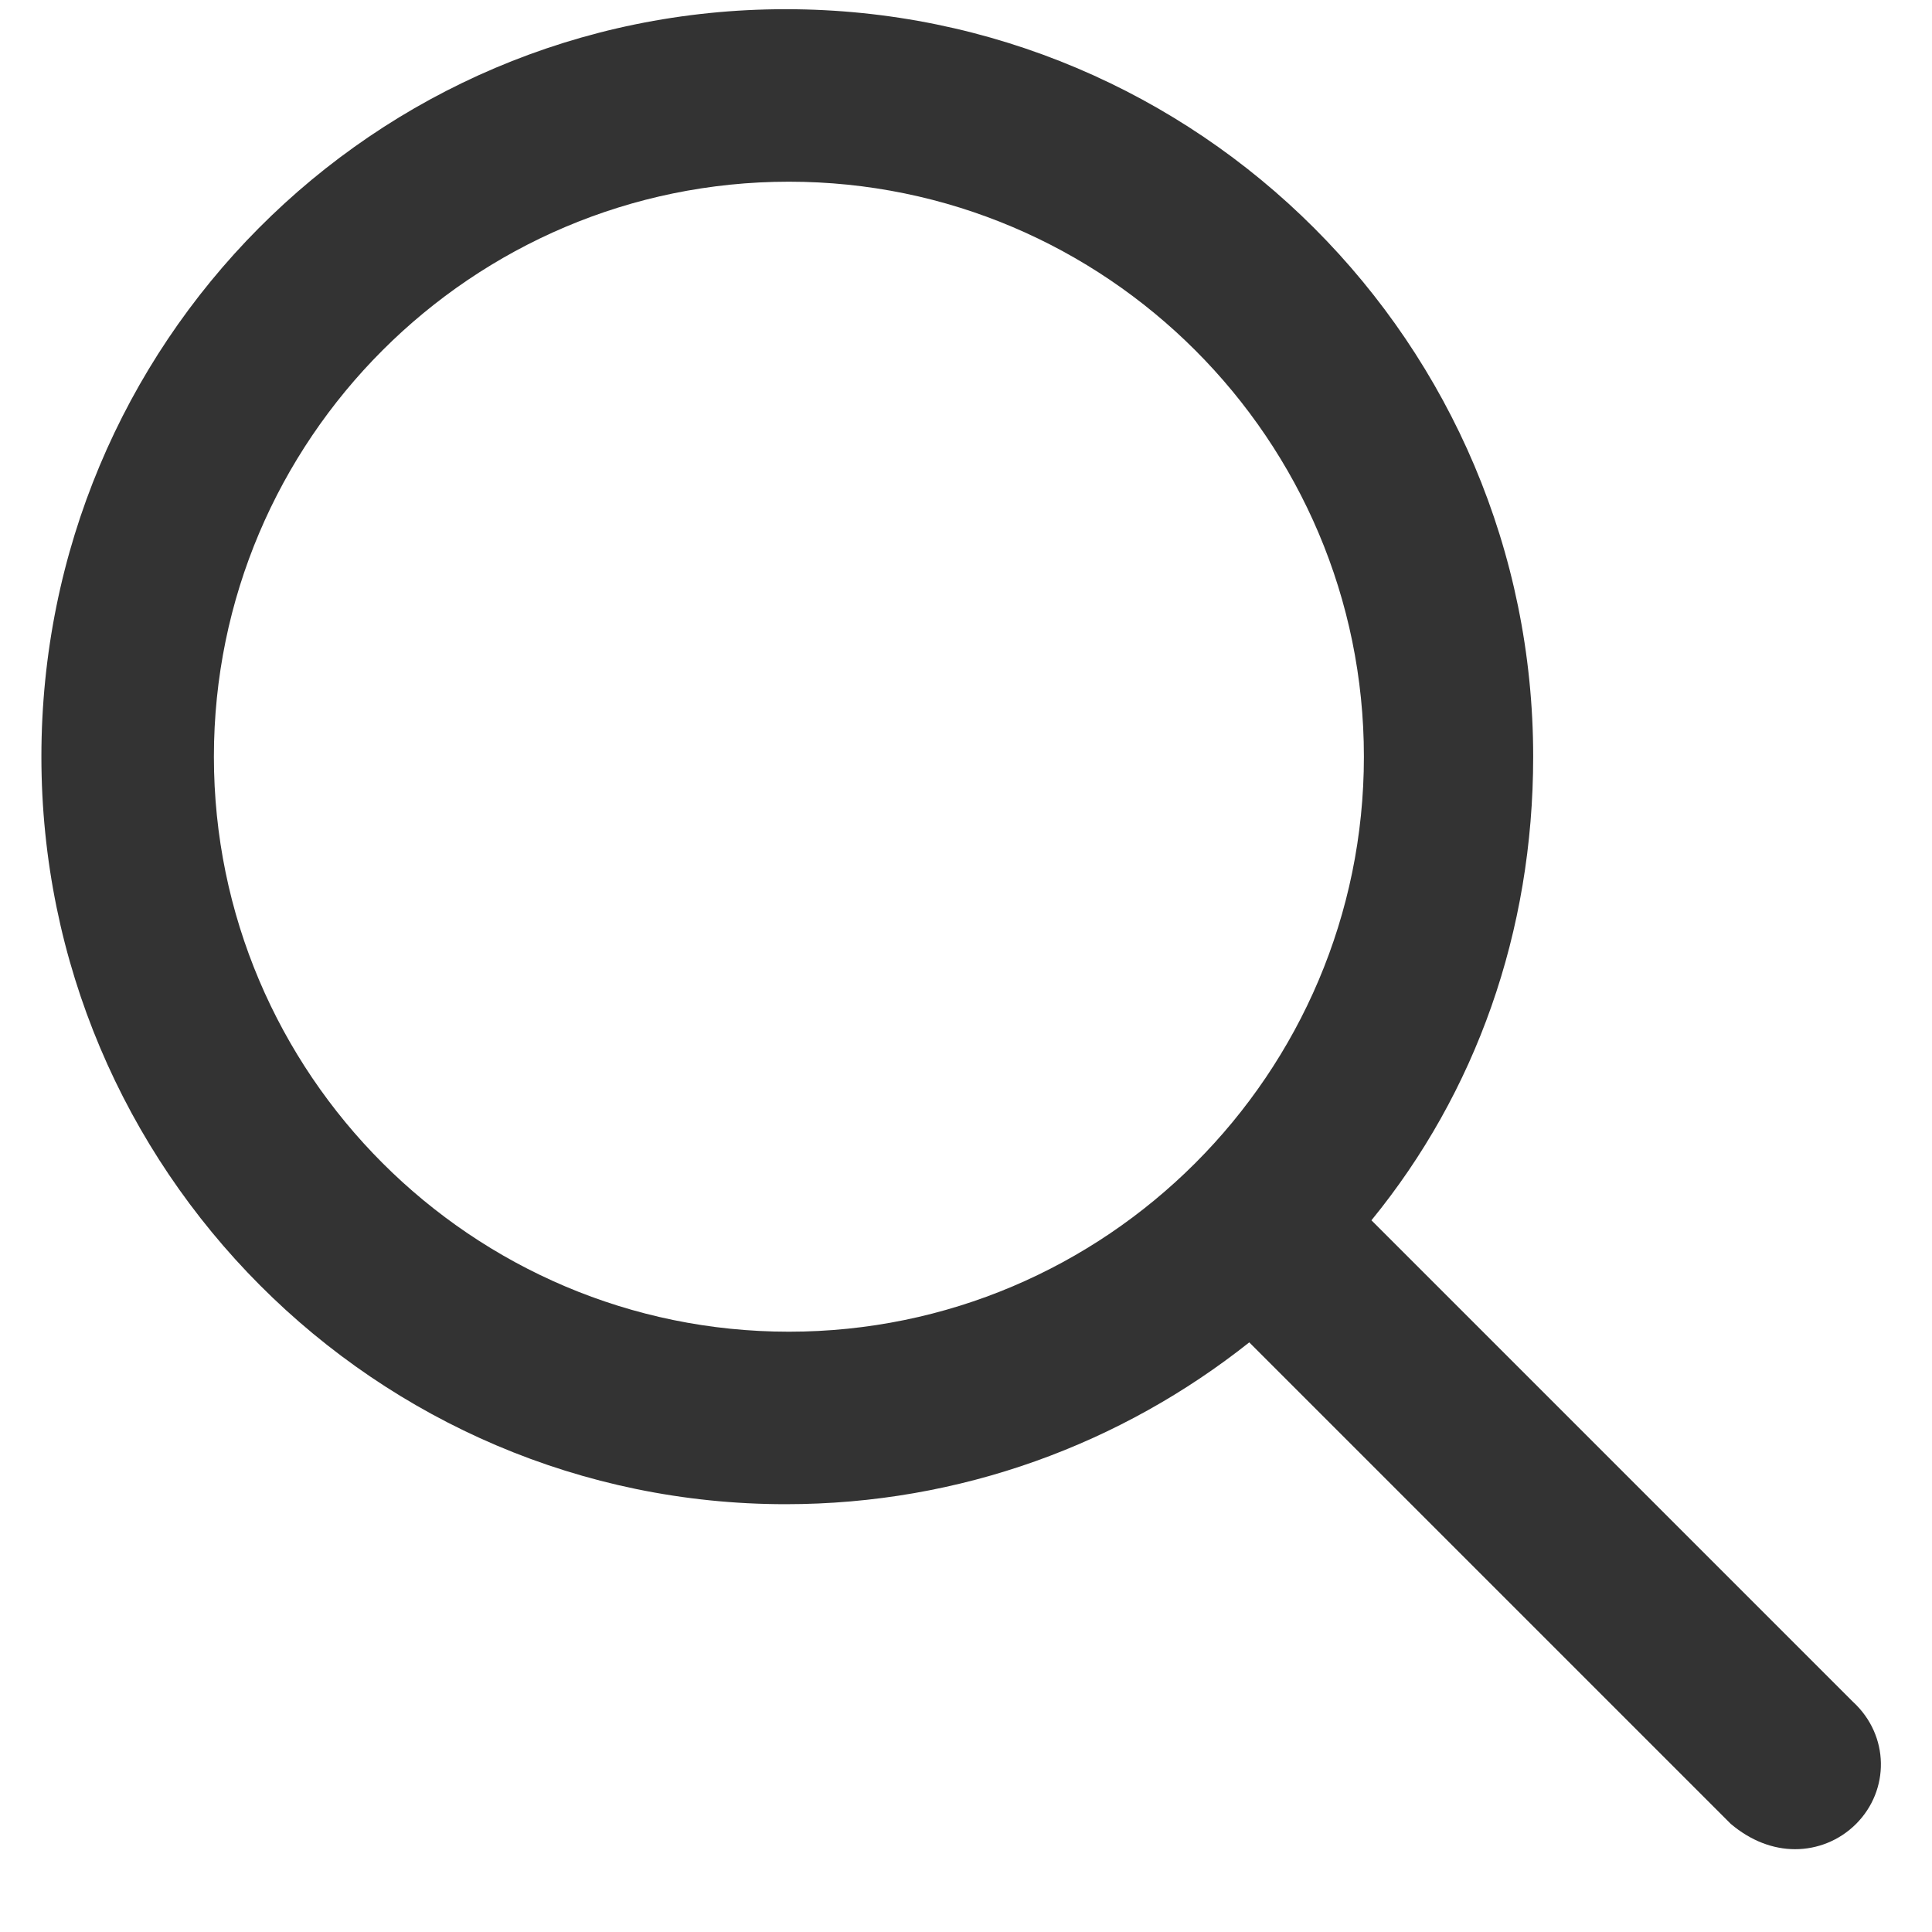
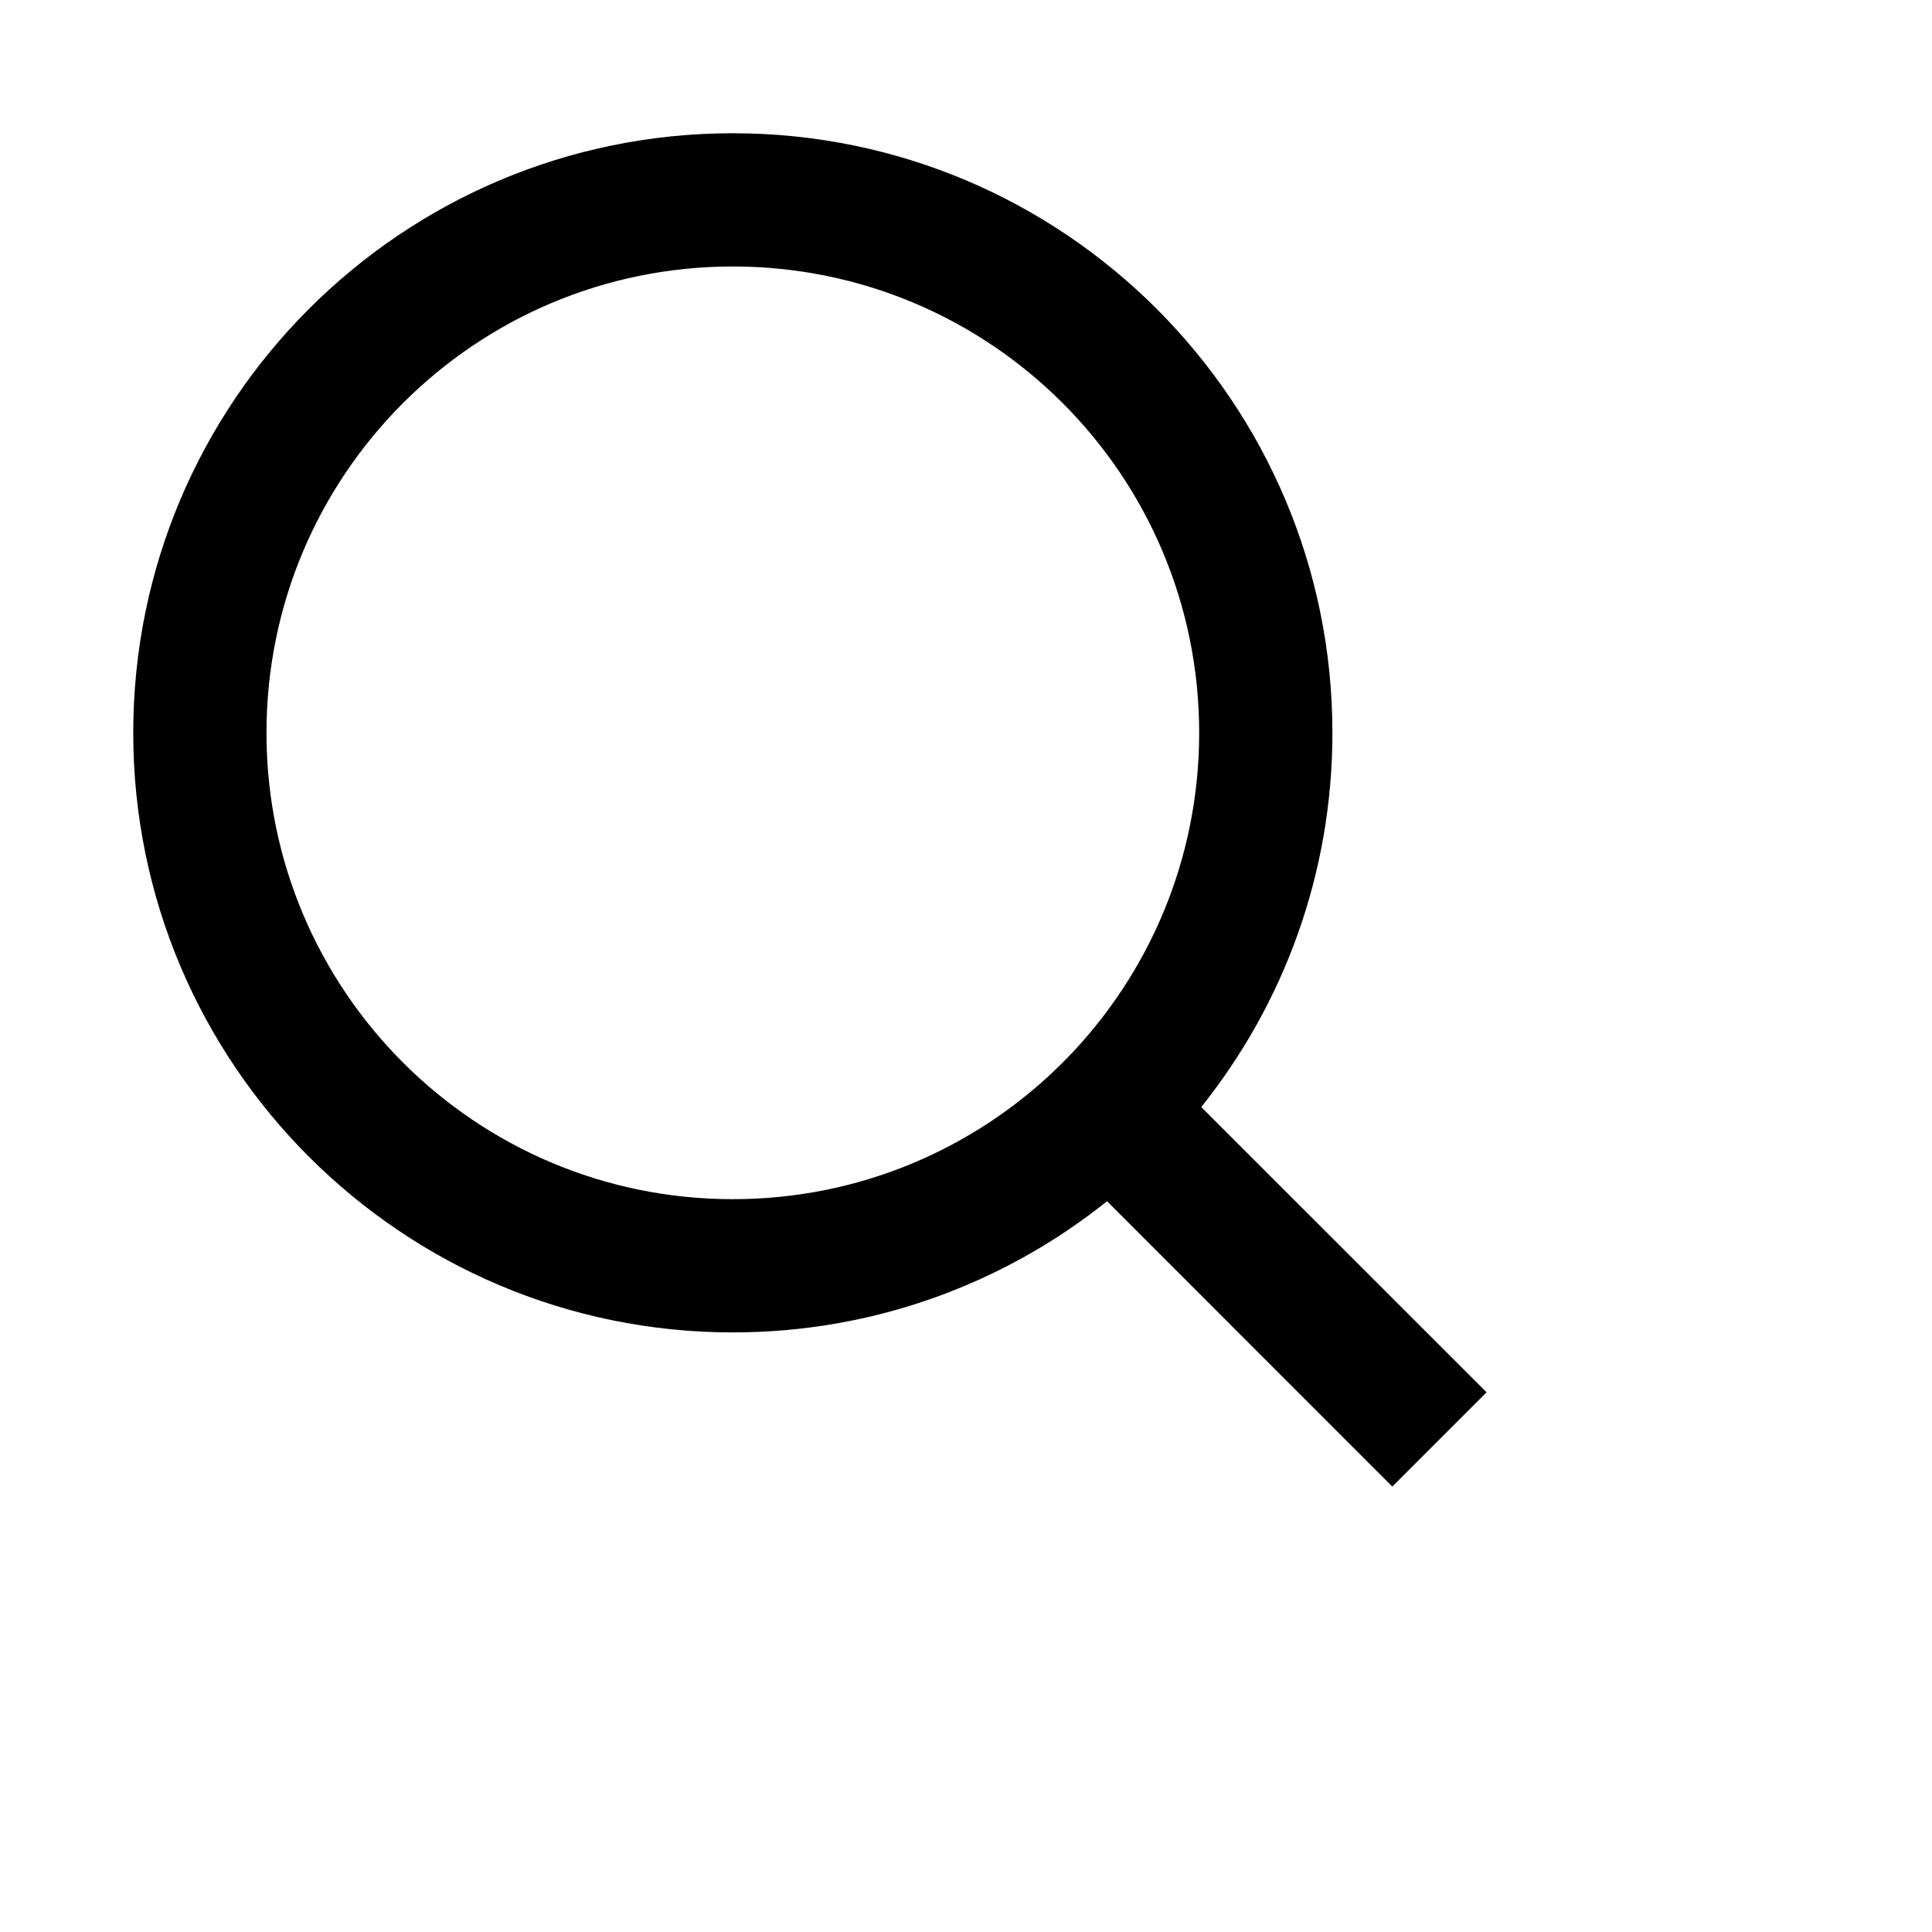
- <svg xmlns="http://www.w3.org/2000/svg" width="21" height="21" viewBox="0 0 21 21" fill="none">
-   <path d="M20.141 18.498L14.907 13.264C16.04 11.877 16.665 10.131 16.665 8.225C16.665 3.737 13.027 0.1 8.54 0.1C4.053 0.1 0.45 3.738 0.45 8.225C0.45 12.712 4.088 16.35 8.54 16.35C10.446 16.35 12.194 15.69 13.579 14.591L18.813 19.825C19.032 20.01 19.274 20.1 19.512 20.1C19.751 20.1 19.992 20.008 20.175 19.825C20.54 19.459 20.54 18.866 20.141 18.498ZM2.325 8.225C2.325 4.779 5.129 1.975 8.575 1.975C12.021 1.975 14.825 4.779 14.825 8.225C14.825 11.671 12.021 14.475 8.575 14.475C5.129 14.475 2.325 11.67 2.325 8.225Z" fill="#333333" />
+ <svg xmlns="http://www.w3.org/2000/svg" width="29" height="29" viewBox="0 0 29 29" fill="currentColor">
+   <path d="M18.031 16.617L22.314 20.899L20.899 22.314L16.617 18.031C15.077 19.263 13.124 20 11 20C6.032 20 2 15.968 2 11C2 6.032 6.032 2 11 2C15.968 2 20 6.032 20 11C20 13.124 19.263 15.077 18.031 16.617ZM16.025 15.875C17.247 14.615 18 12.896 18 11C18 7.133 14.867 4 11 4C7.133 4 4 7.133 4 11C4 14.867 7.133 18 11 18C12.896 18 14.615 17.247 15.875 16.025L16.025 15.875Z" />
</svg>
